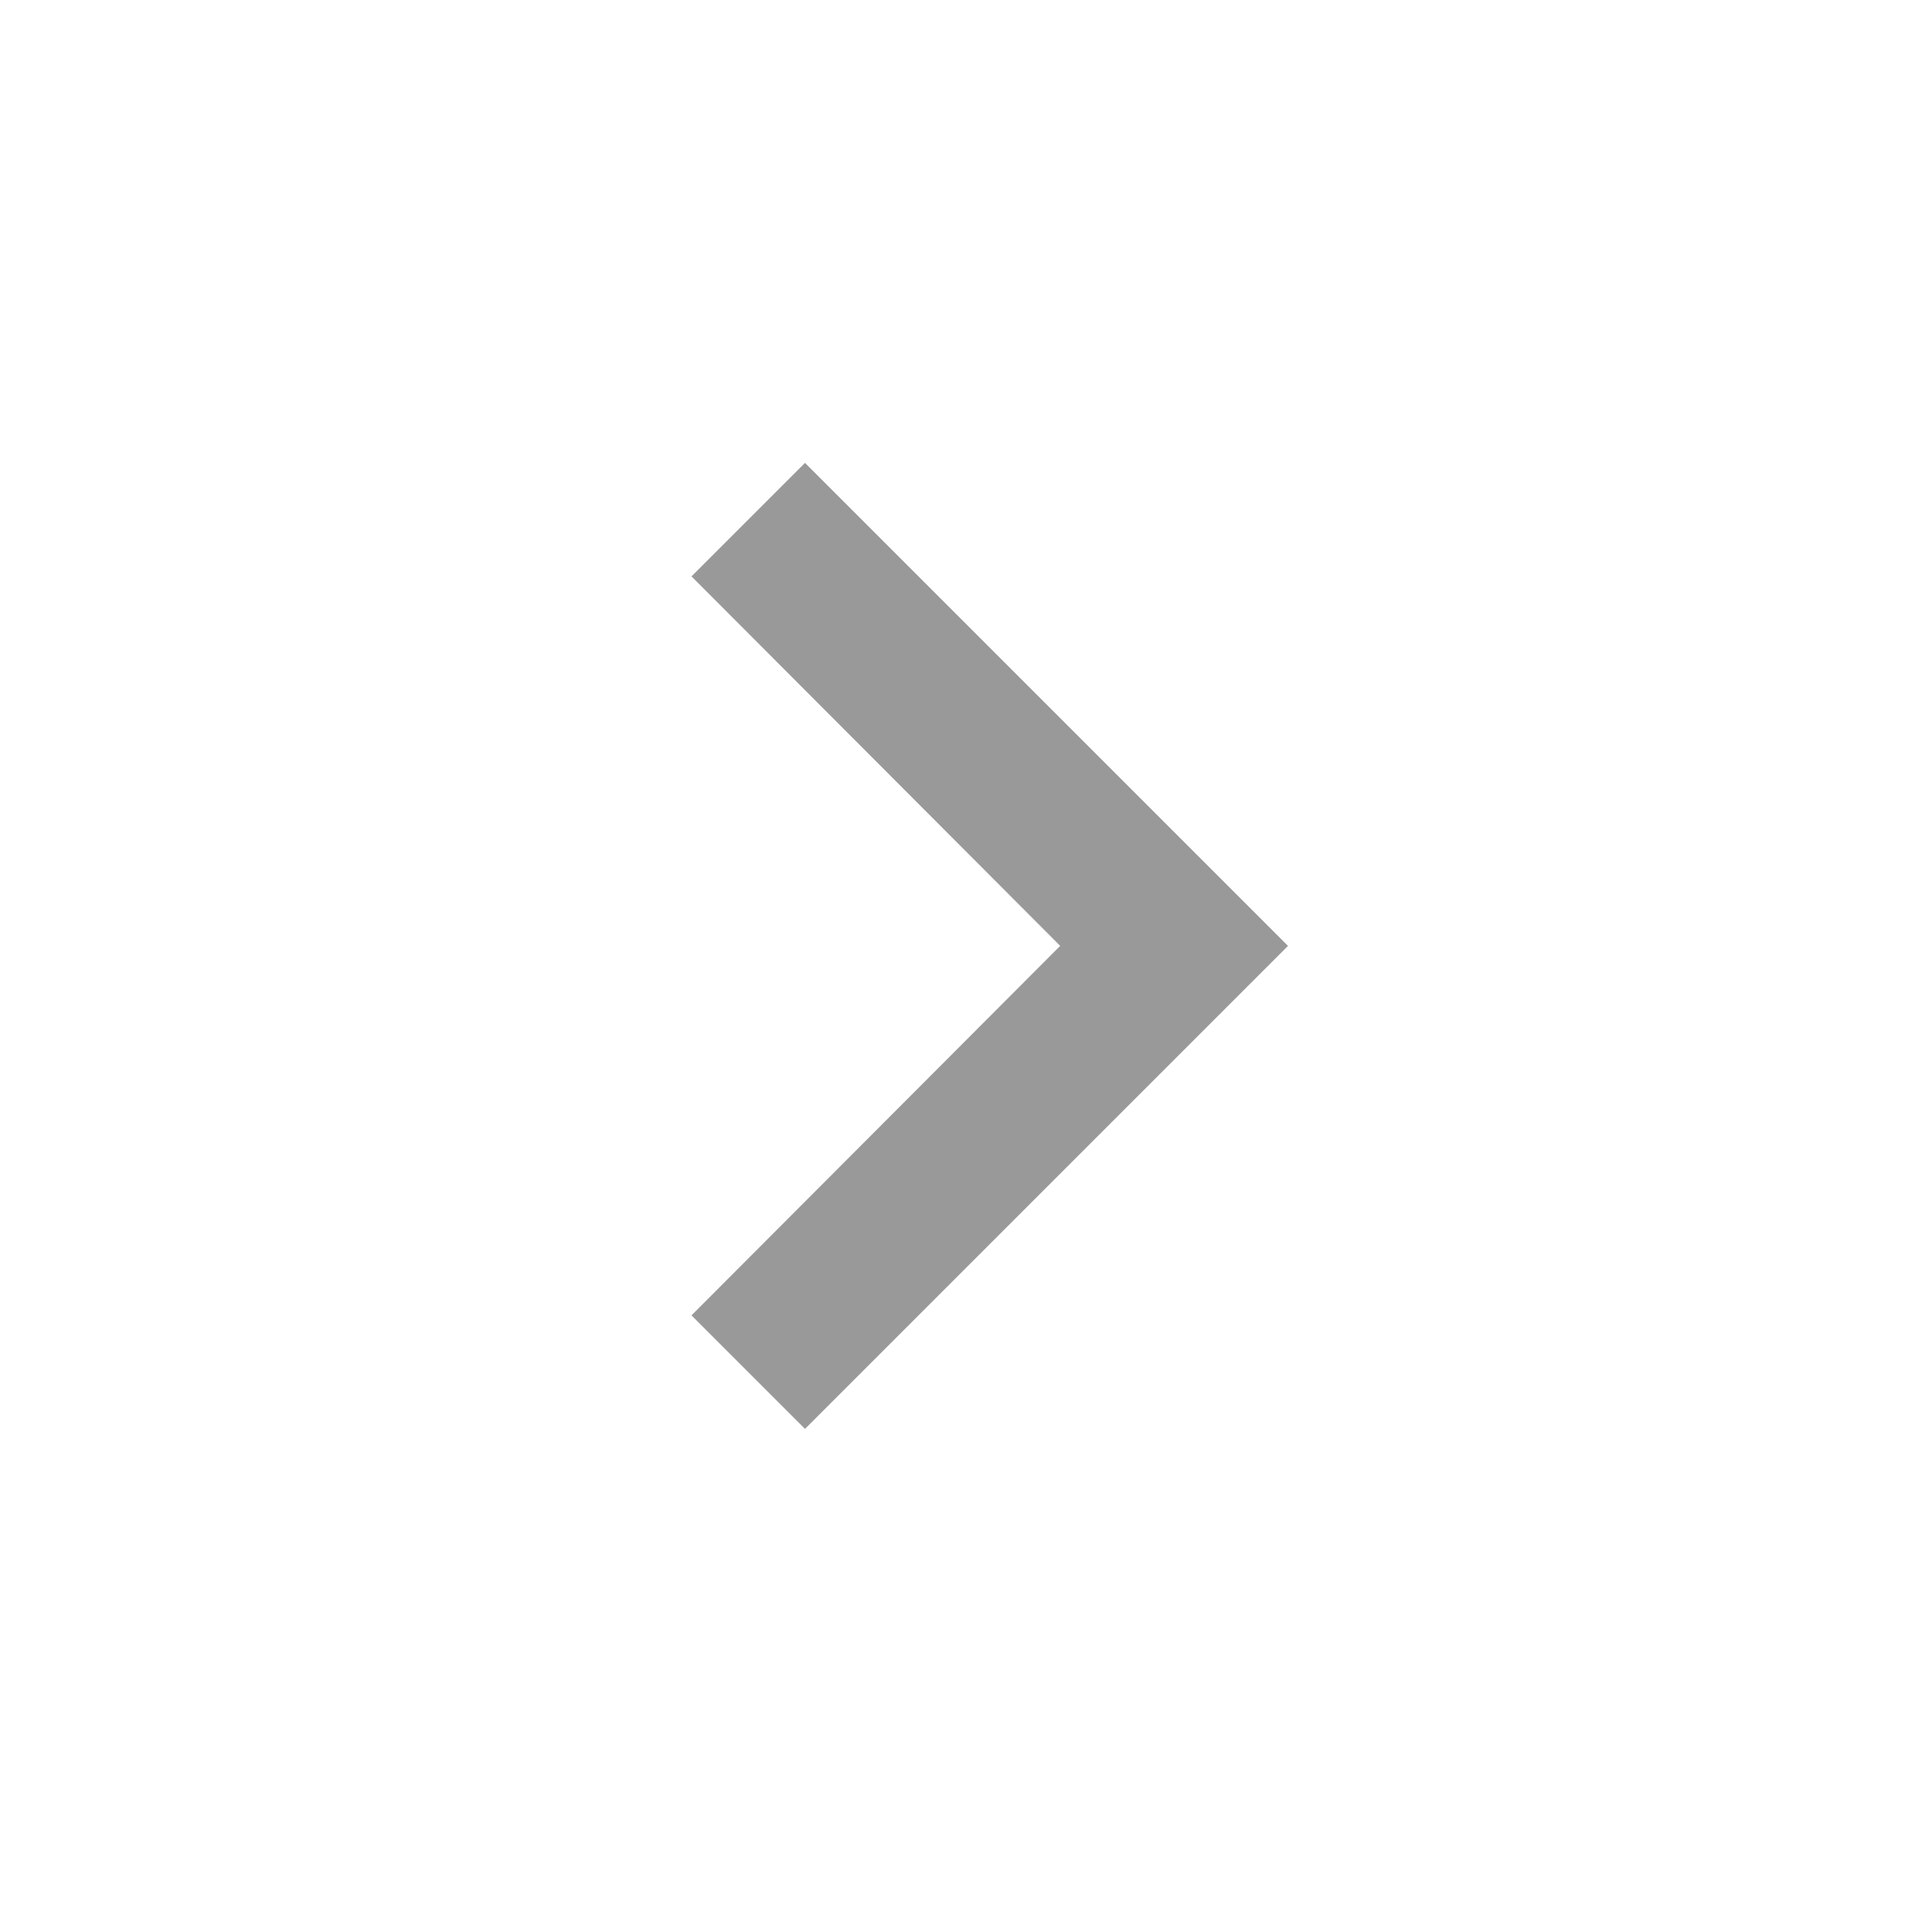
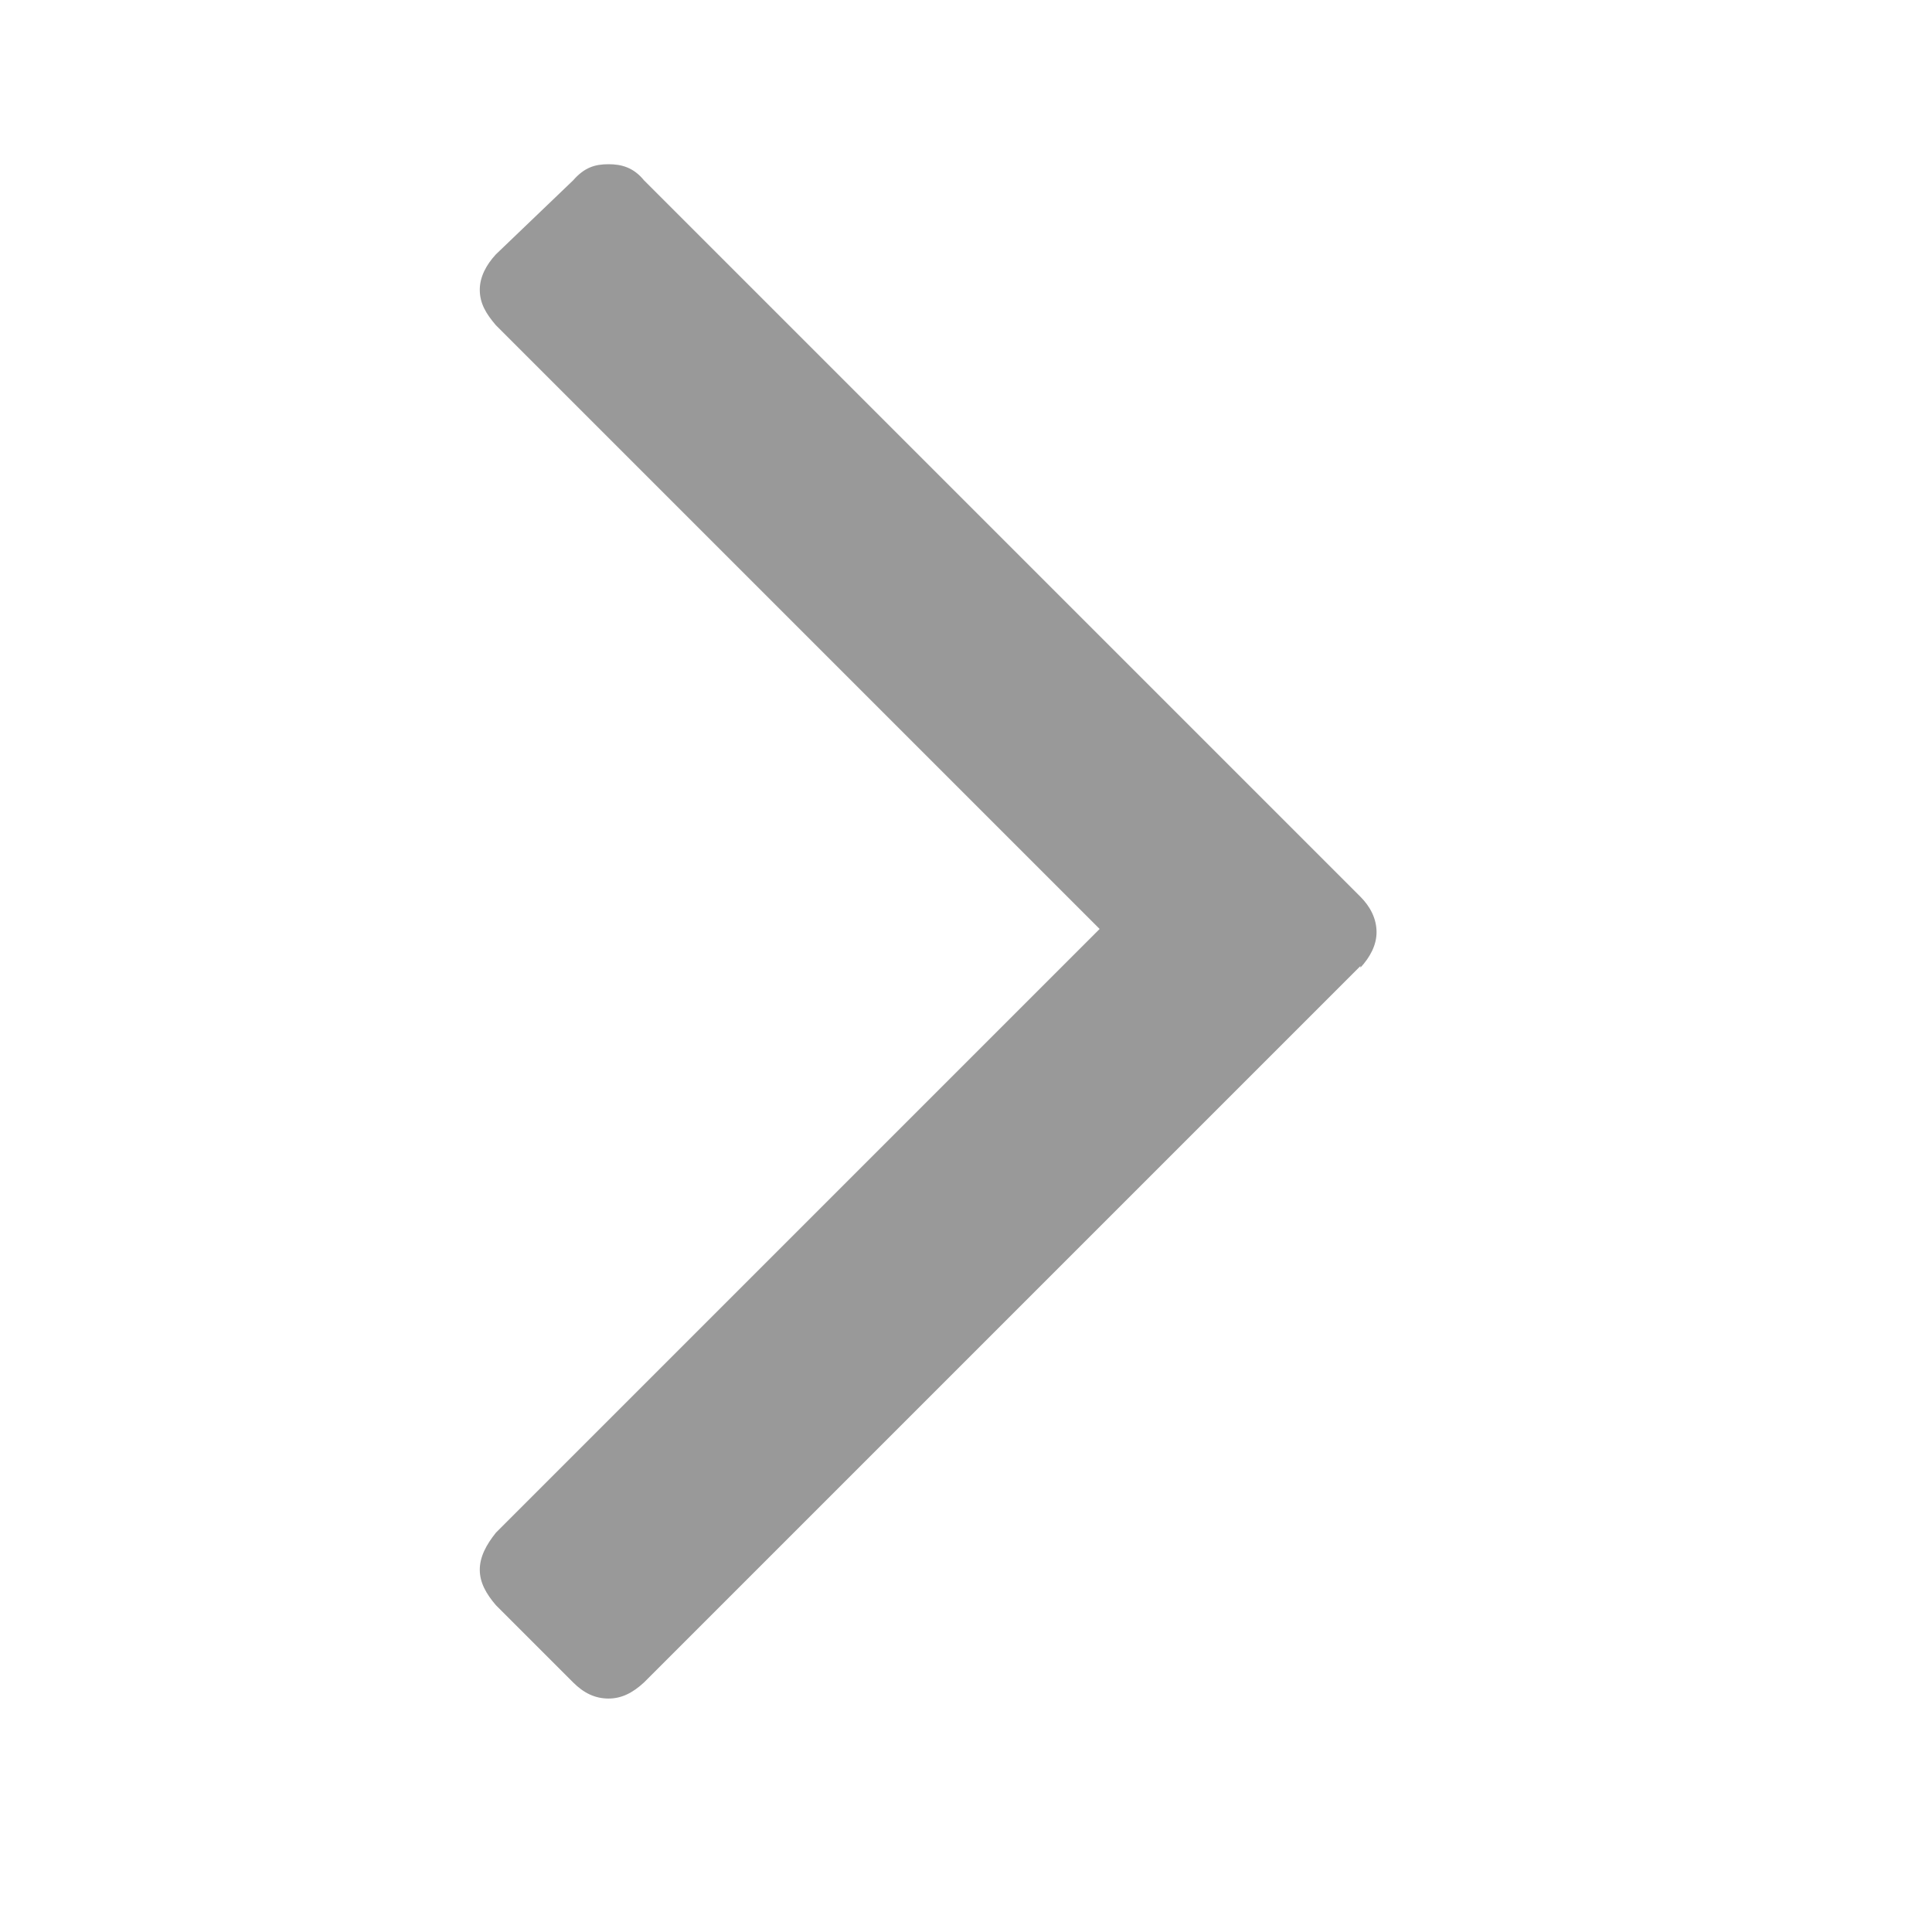
- <svg xmlns="http://www.w3.org/2000/svg" fill="#999999" height="24" viewBox="0 0 24 24" width="24">
-   <path d="M8.59 16.34l4.58-4.59-4.58-4.59L10 5.75l6 6-6 6z" />
-   <path d="M0-.25h24v24H0z" fill="none" />
+ <svg xmlns="http://www.w3.org/2000/svg" width="24px" height="24px" viewBox="0 0 24 24" version="1.1">
+   <g id="Page-1" stroke="none" stroke-width="1" fill="none" fill-rule="evenodd">
+     <g id="chevron-right" fill-rule="nonzero" fill="#999999">
+       <path d="M11.08,16.94 C11.21,17.06 11.36,17.14 11.52,17.14 C11.69,17.14 11.84,17.06 11.96,16.94 L20.86,8.04 C21.02,7.91 21.06,7.76 21.06,7.6 C21.06,7.43 21.02,7.3 20.86,7.16 L19.94,6.2 C19.81,6.08 19.66,6 19.5,6 C19.33,6 19.2,6.08 19.06,6.2 L11.56,13.7 L4.06,6.2 C3.91,6.08 3.76,6 3.6,6 C3.44,6 3.3,6.08 3.16,6.2 L2.2,7.16 C2.07,7.29 2,7.43 2,7.6 C2,7.76 2.07,7.9 2.2,8.04 L11.1,16.94 L11.08,16.94 Z" id="Shape" transform="translate(11.53, 11.57) rotate(-90) translate(-11.53, -11.57) " />
+     </g>
+   </g>
</svg>
